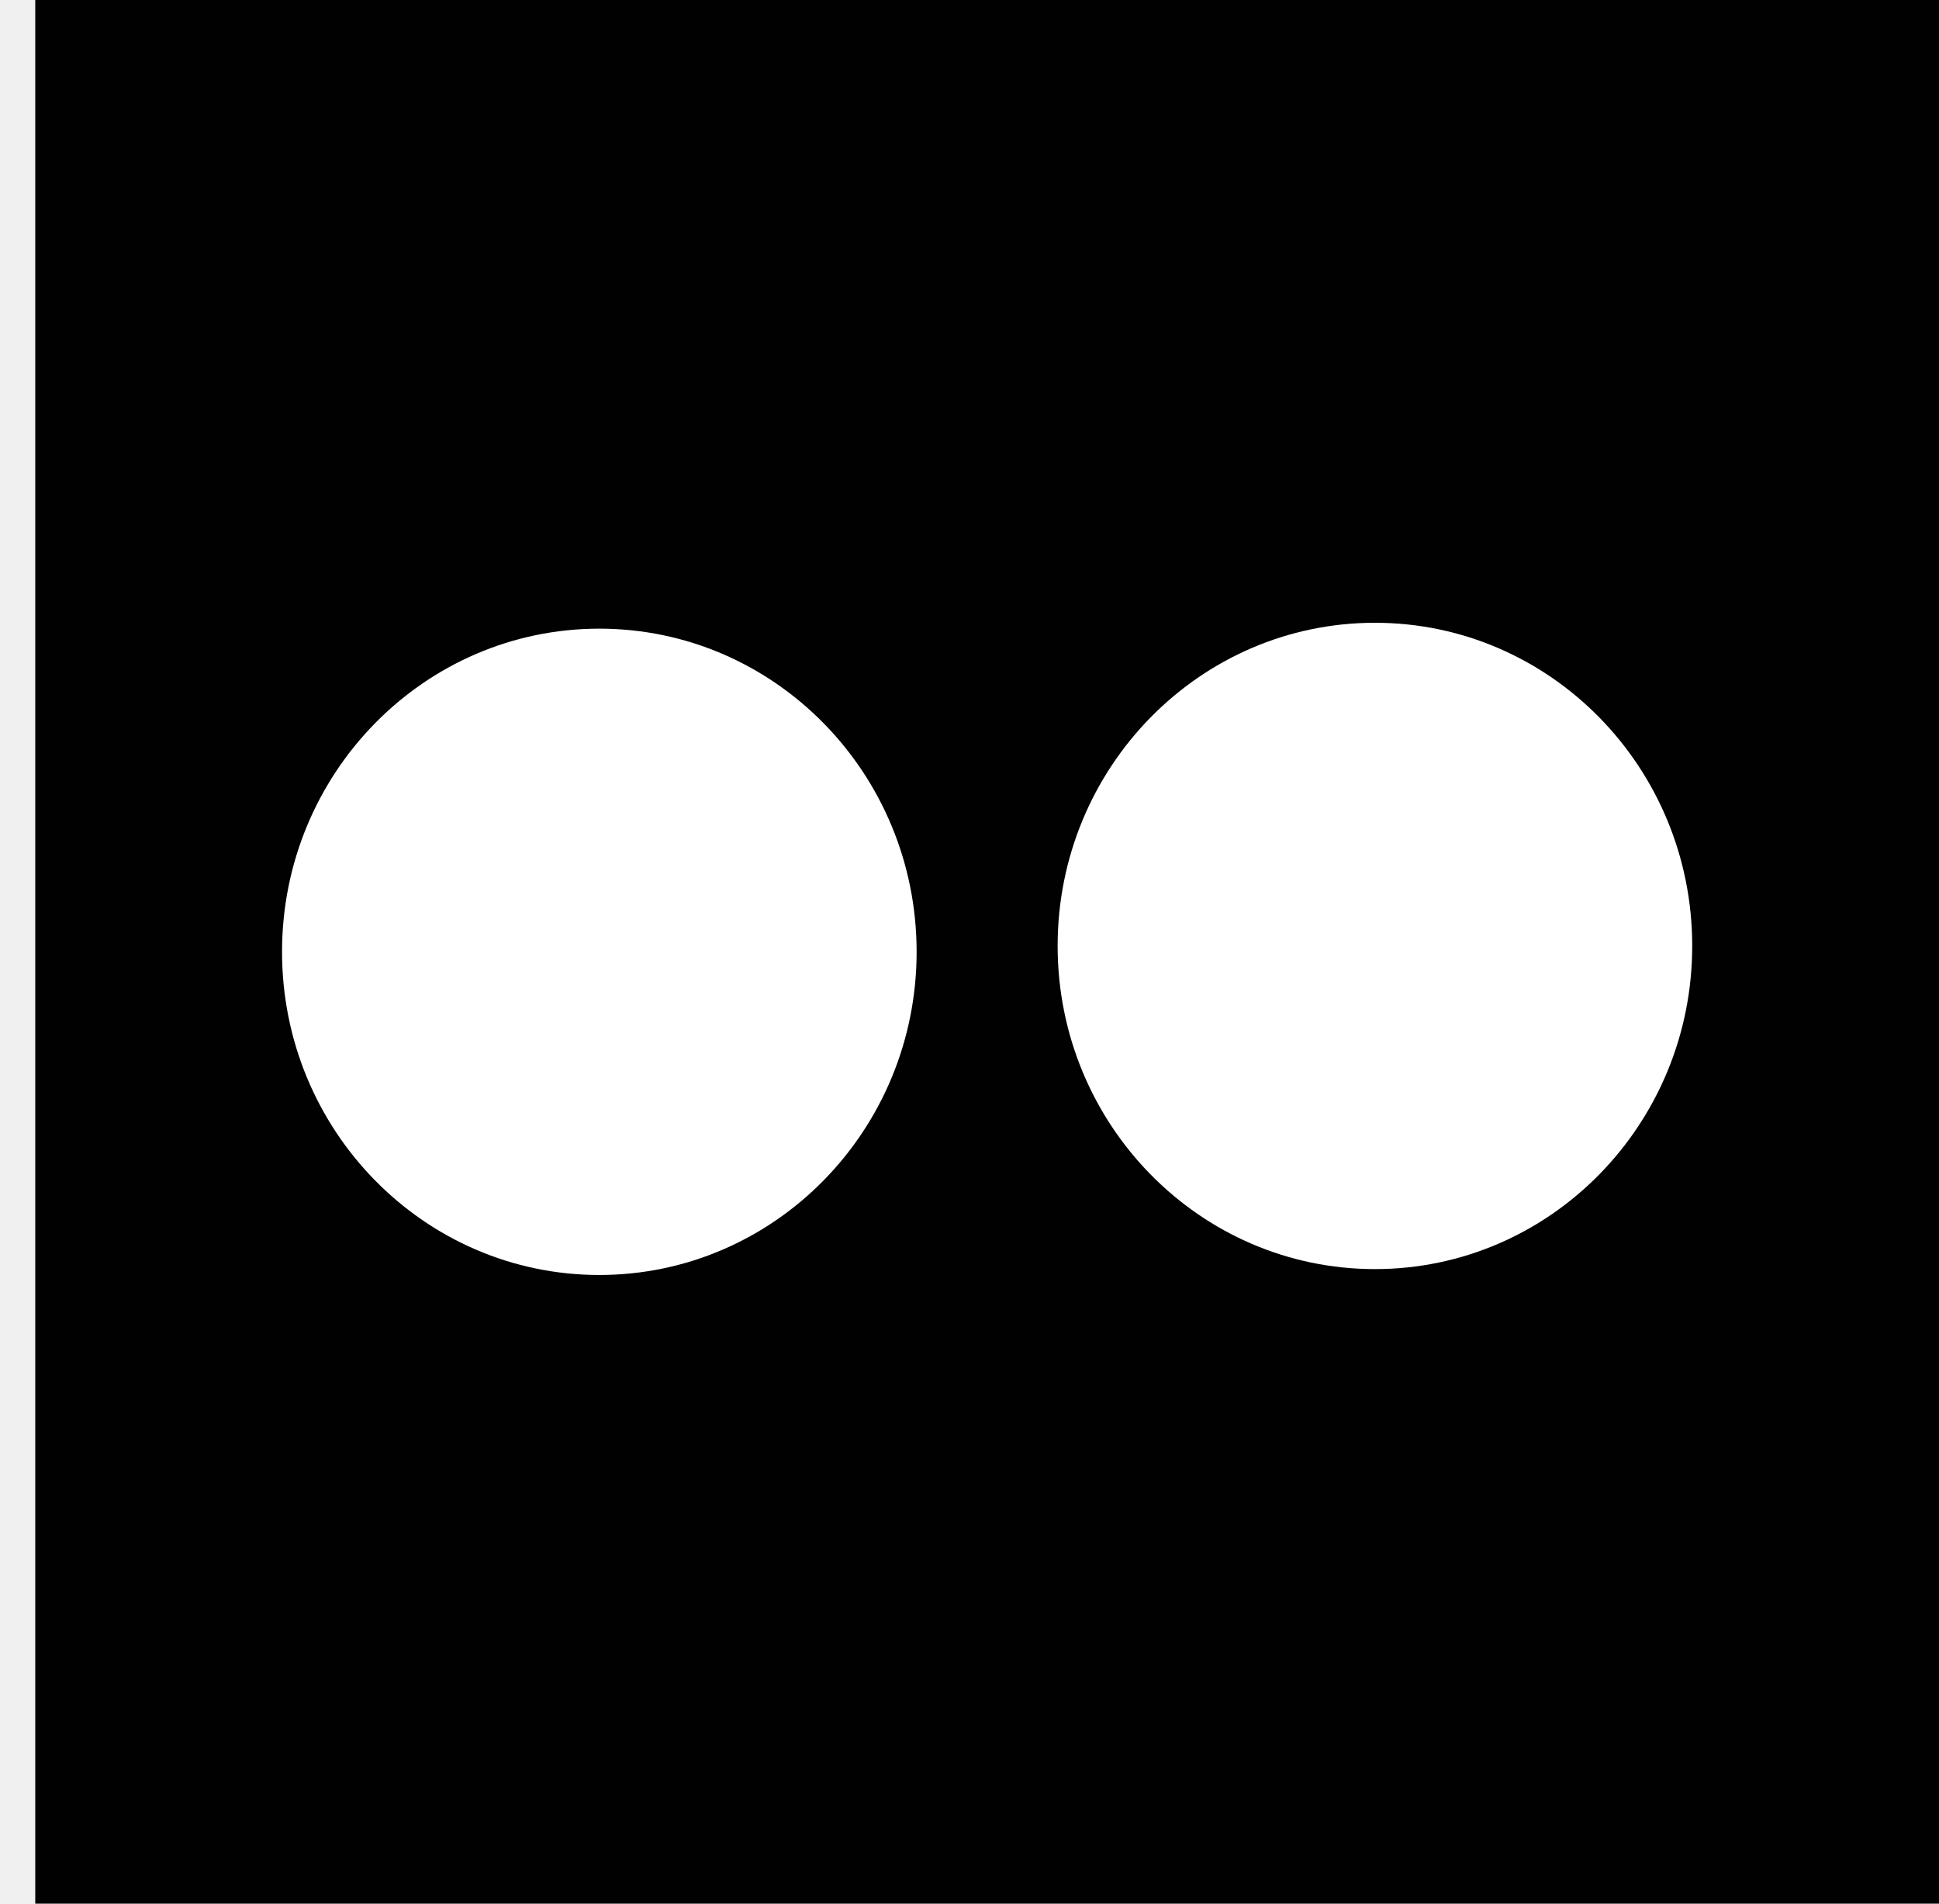
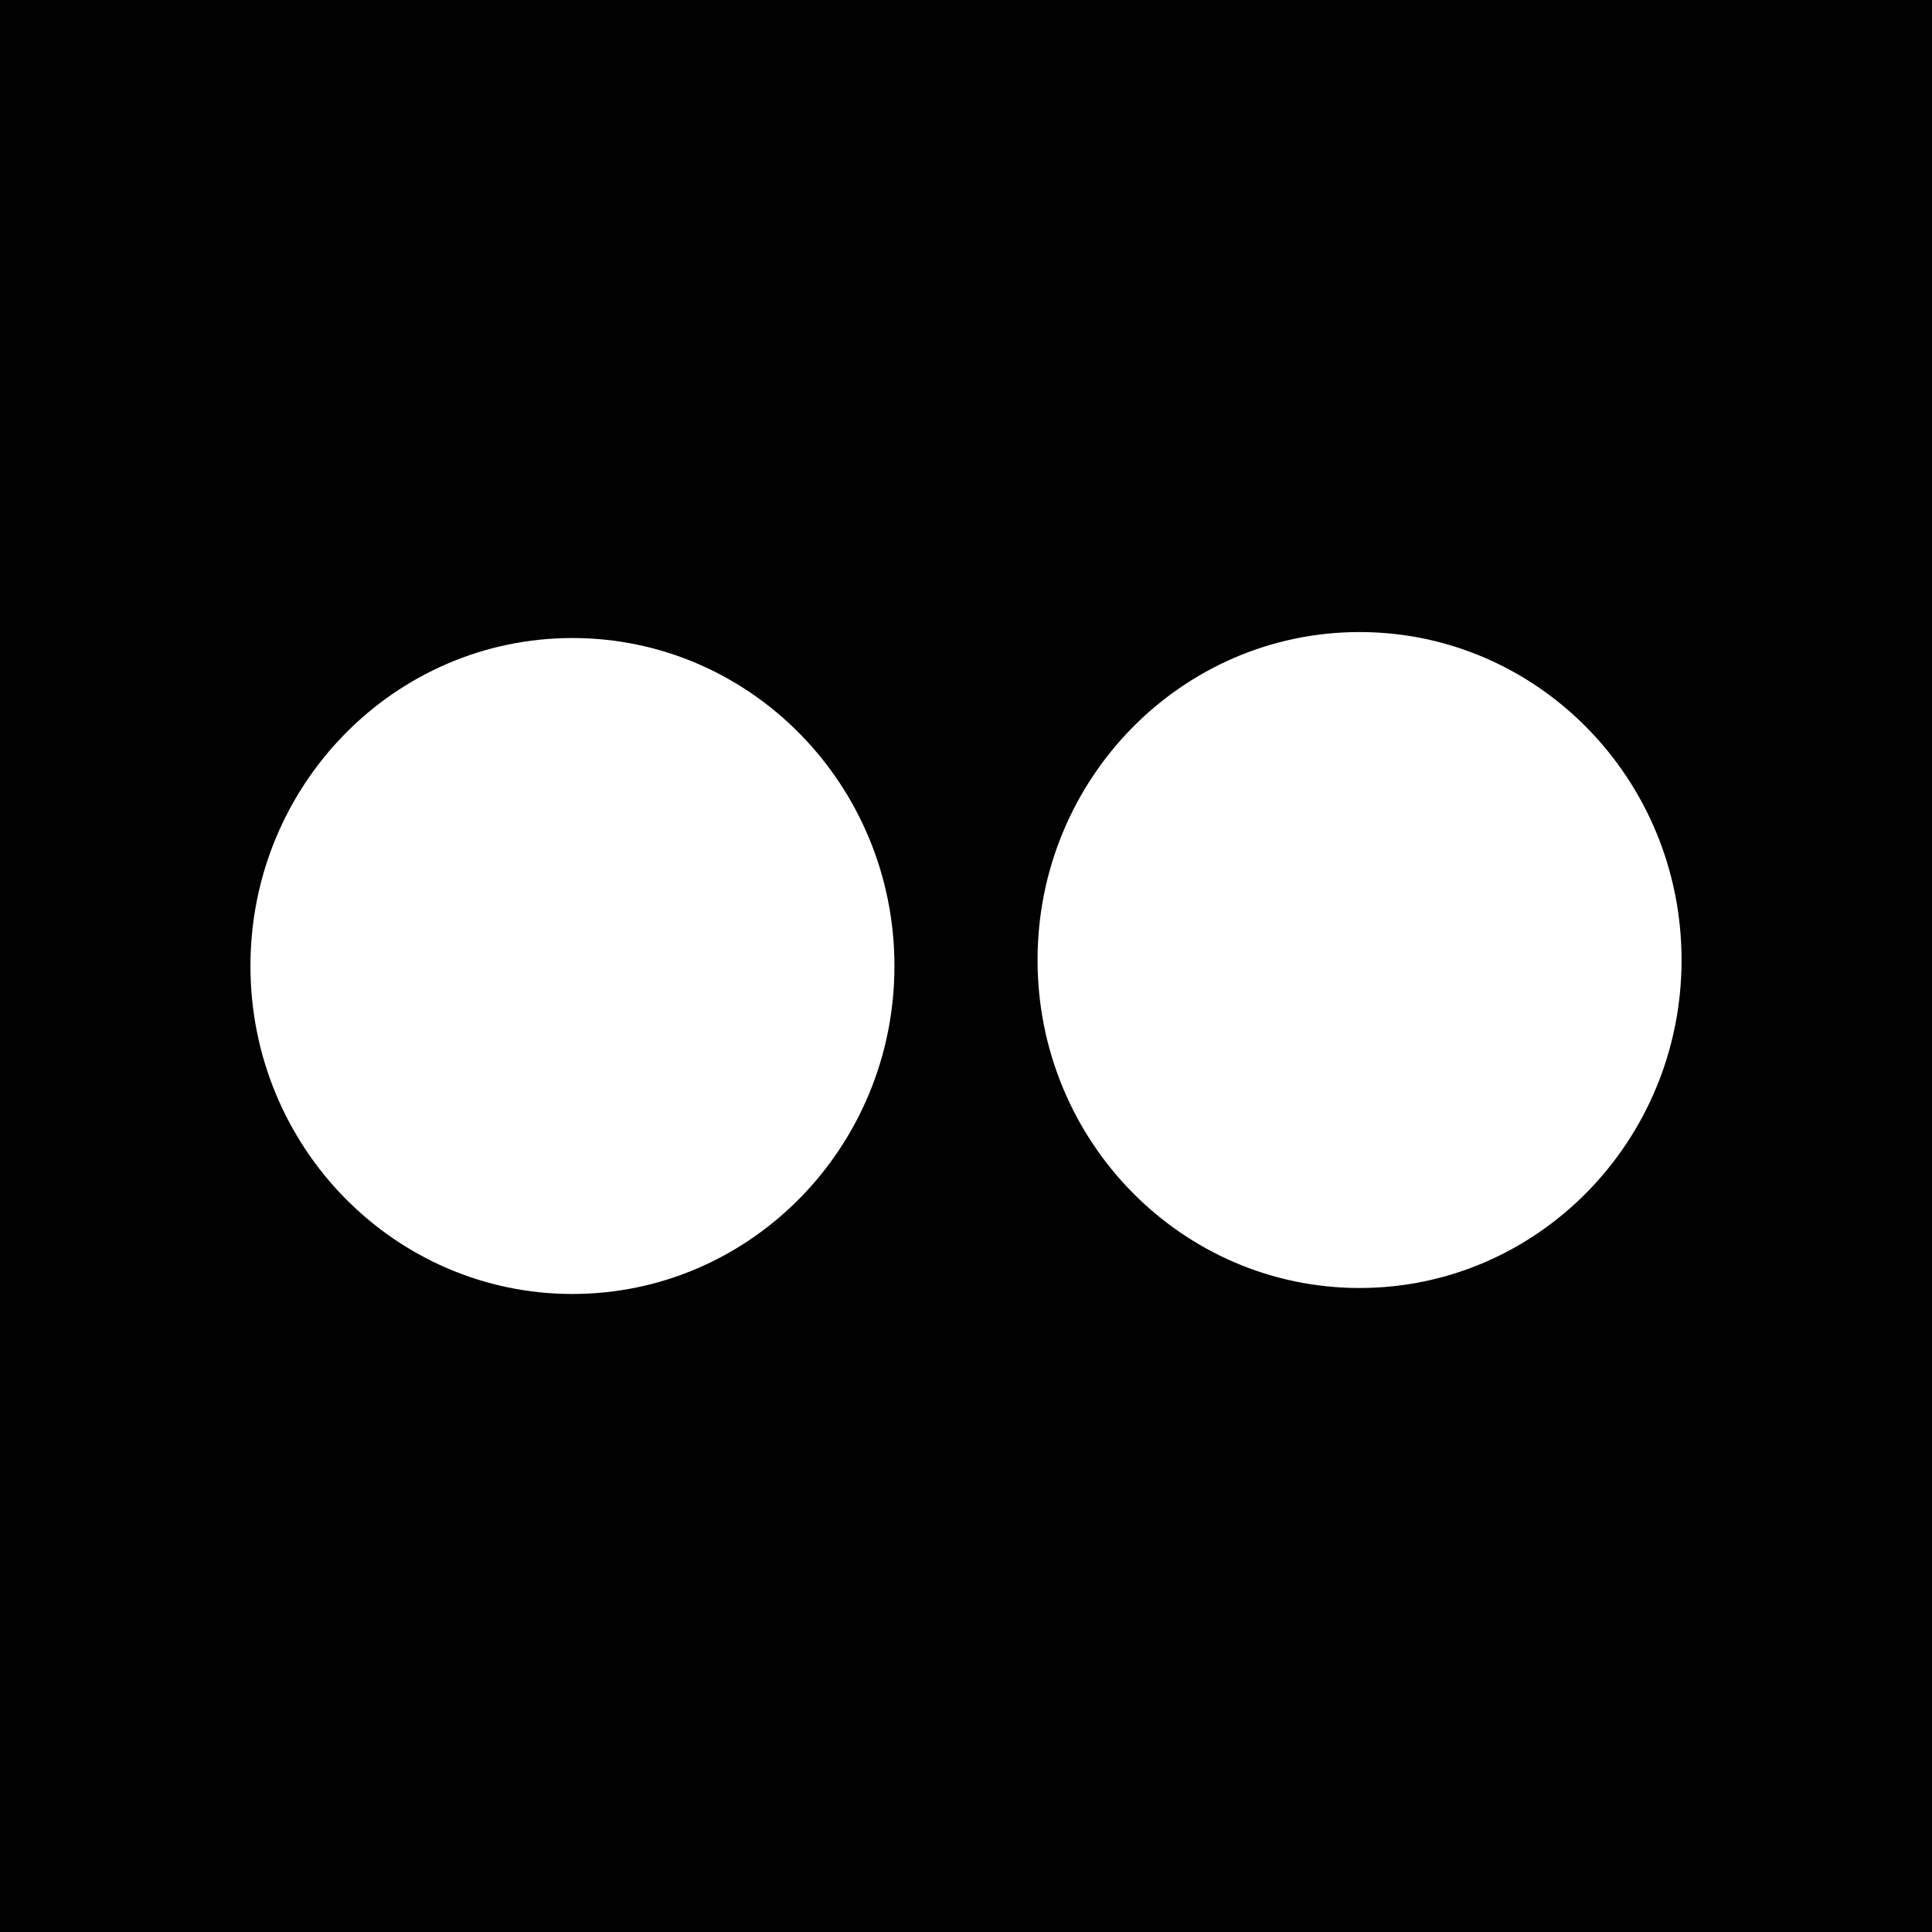
- <svg xmlns="http://www.w3.org/2000/svg" version="1.1" x="0px" y="0px" width="55px" height="54px" viewBox="-1 0 55 54" overflow="visible" enable-background="new -1 0 55 54" xml:space="preserve">
+ <svg xmlns="http://www.w3.org/2000/svg" version="1.1" viewBox="0 0 54 54">
  <defs>
- </defs>
+   </defs>
  <rect fill="#010101" width="54" height="54" />
  <ellipse fill="#FFFFFF" cx="16" cy="27" rx="9" ry="9.167" />
  <ellipse fill="#FFFFFF" cx="38" cy="26.833" rx="9" ry="9.167" />
</svg>
